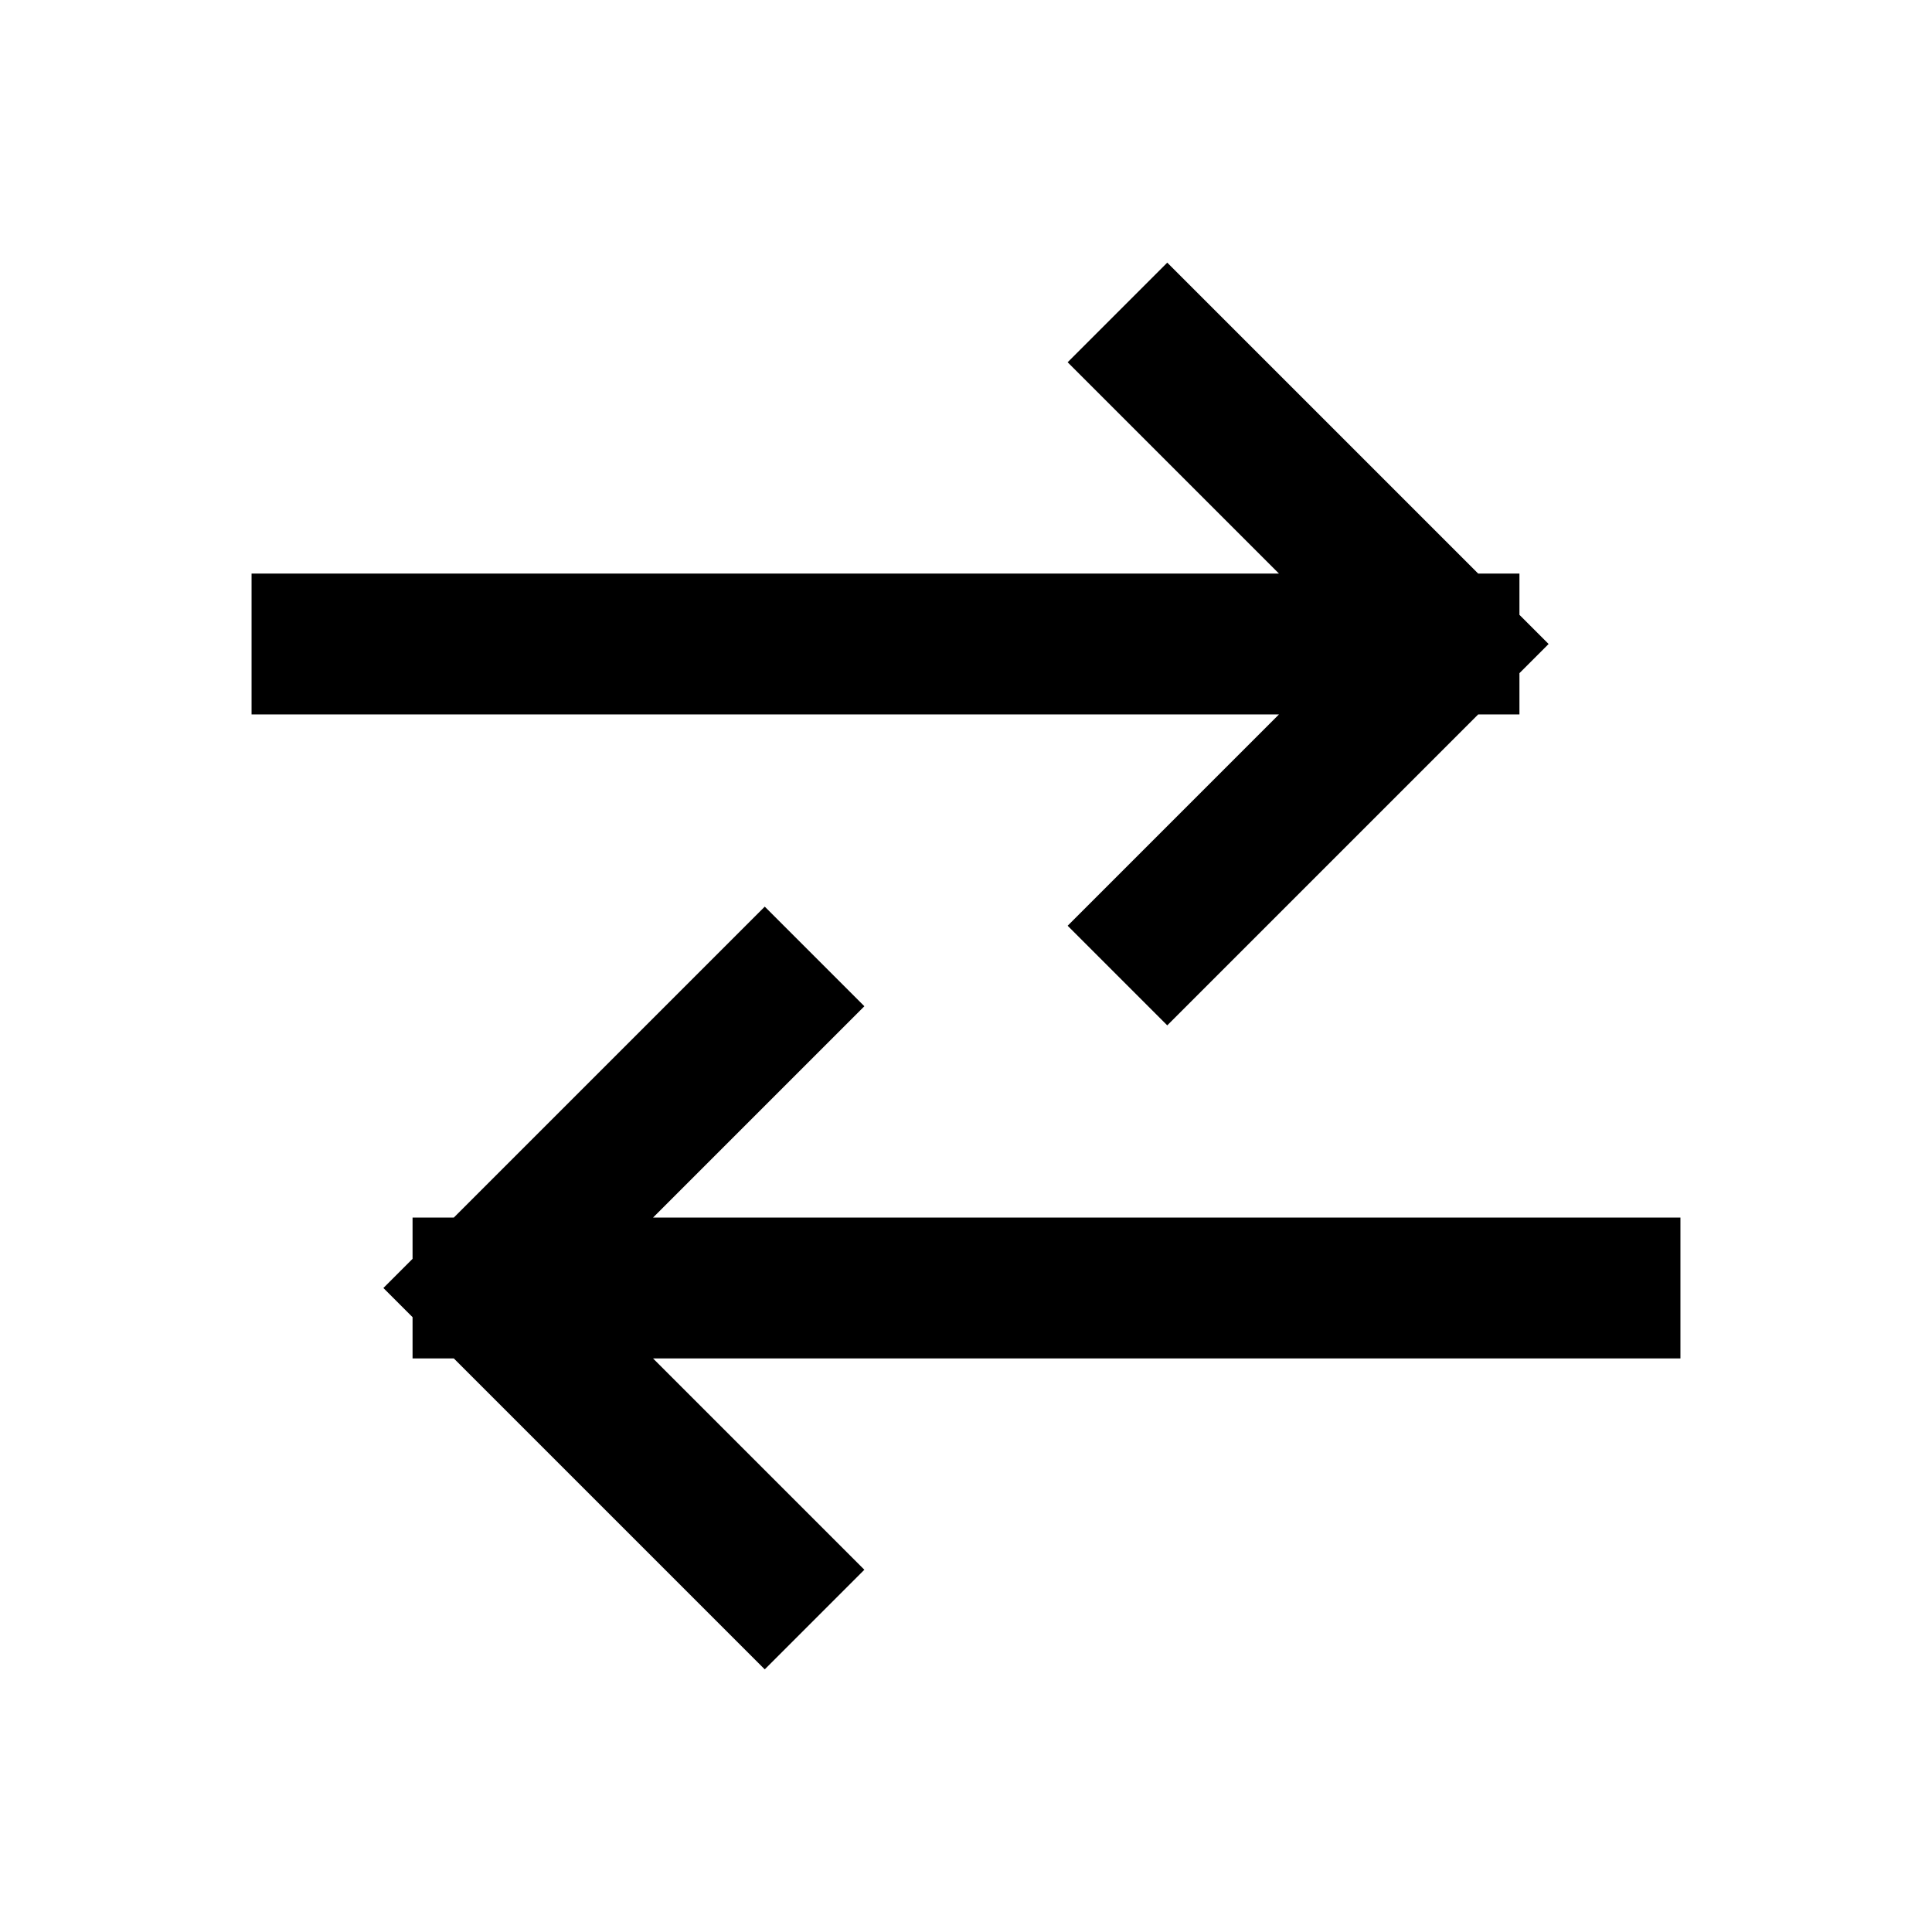
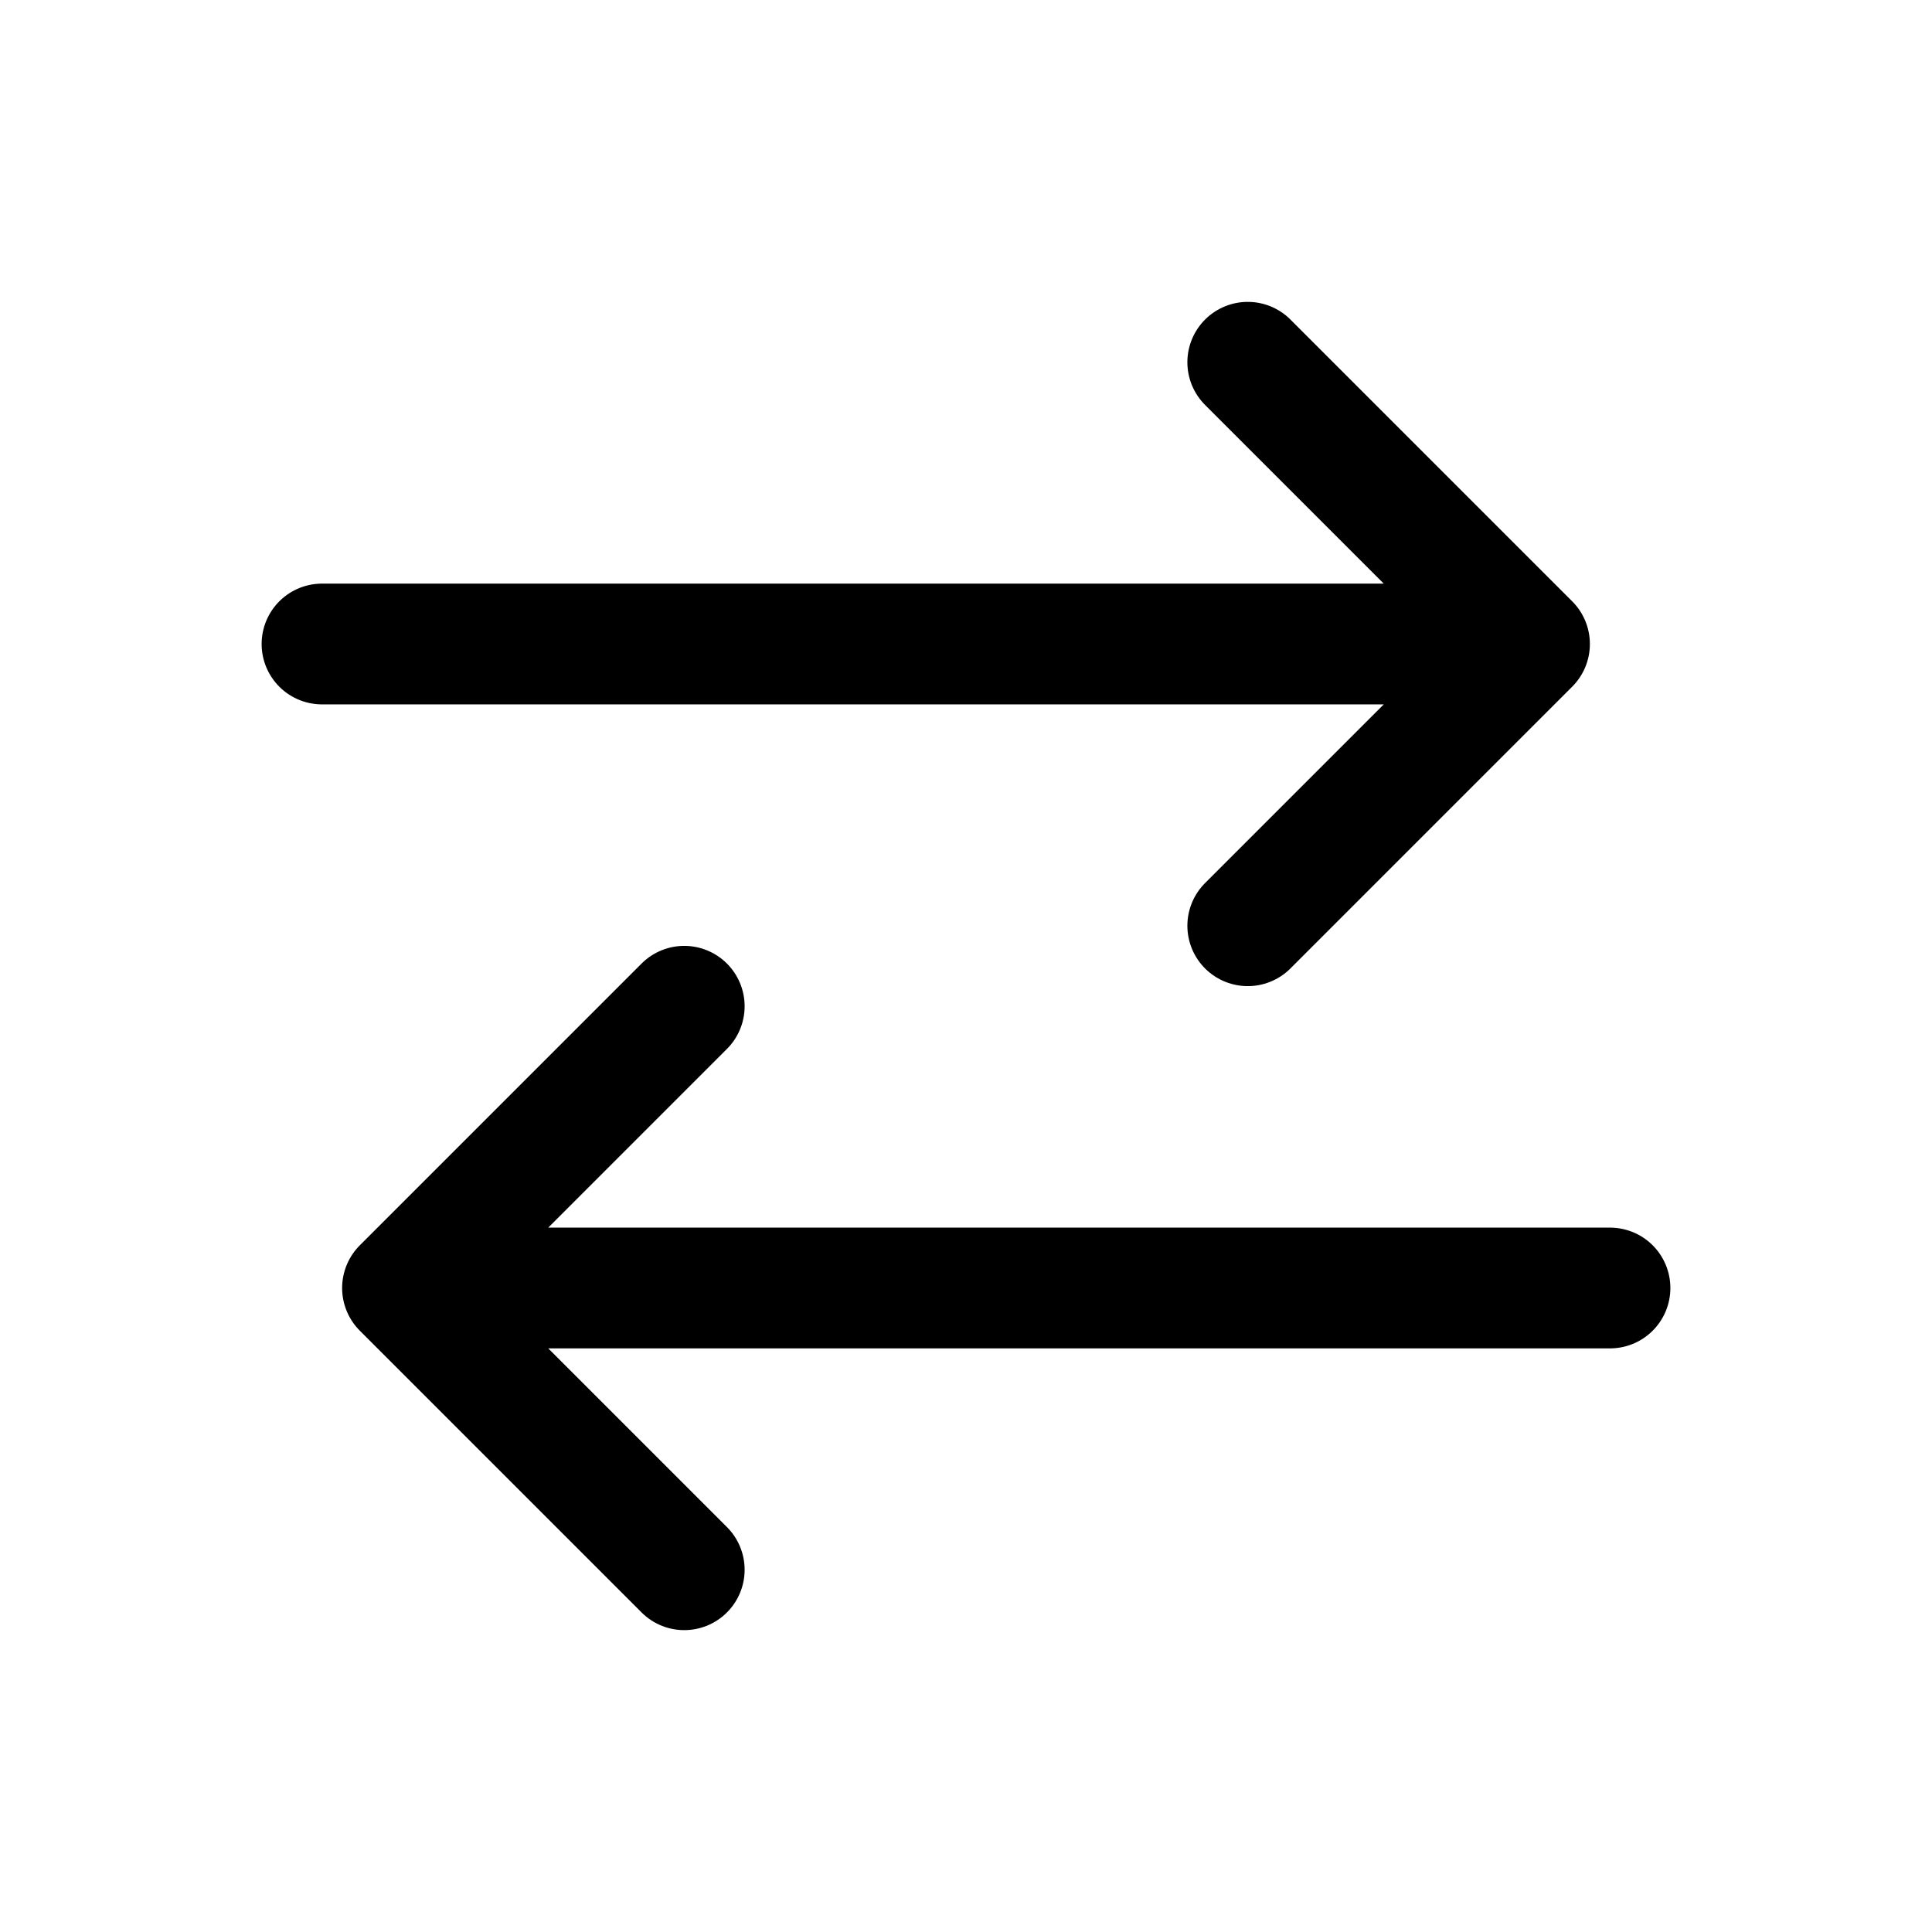
- <svg xmlns="http://www.w3.org/2000/svg" viewBox="0 0 24 24" fill="none" stroke="#000" stroke-width="1.75" stroke-linecap="square" stroke-linejoin="miter">
-   <path d="M4 8H18M14.5 4.5L18 8L14.5 11.5M20 16H6M9.5 12.5L6 16L9.5 19.5" />
+ <svg xmlns="http://www.w3.org/2000/svg" viewBox="0 0 24 24" width="24" height="24">
+   <g fill="none" stroke="#000" stroke-width="1.5" stroke-linecap="round" stroke-linejoin="round" />
+   <g fill="none" stroke="#000" stroke-width="1.5" stroke-linecap="round" stroke-linejoin="round">
+     <path d="M4 8h15M15.5 4.5 19 8l-3.5 3.5M20 16H5M8.5 12.5 5 16l3.5 3.5" />
+   </g>
</svg>
